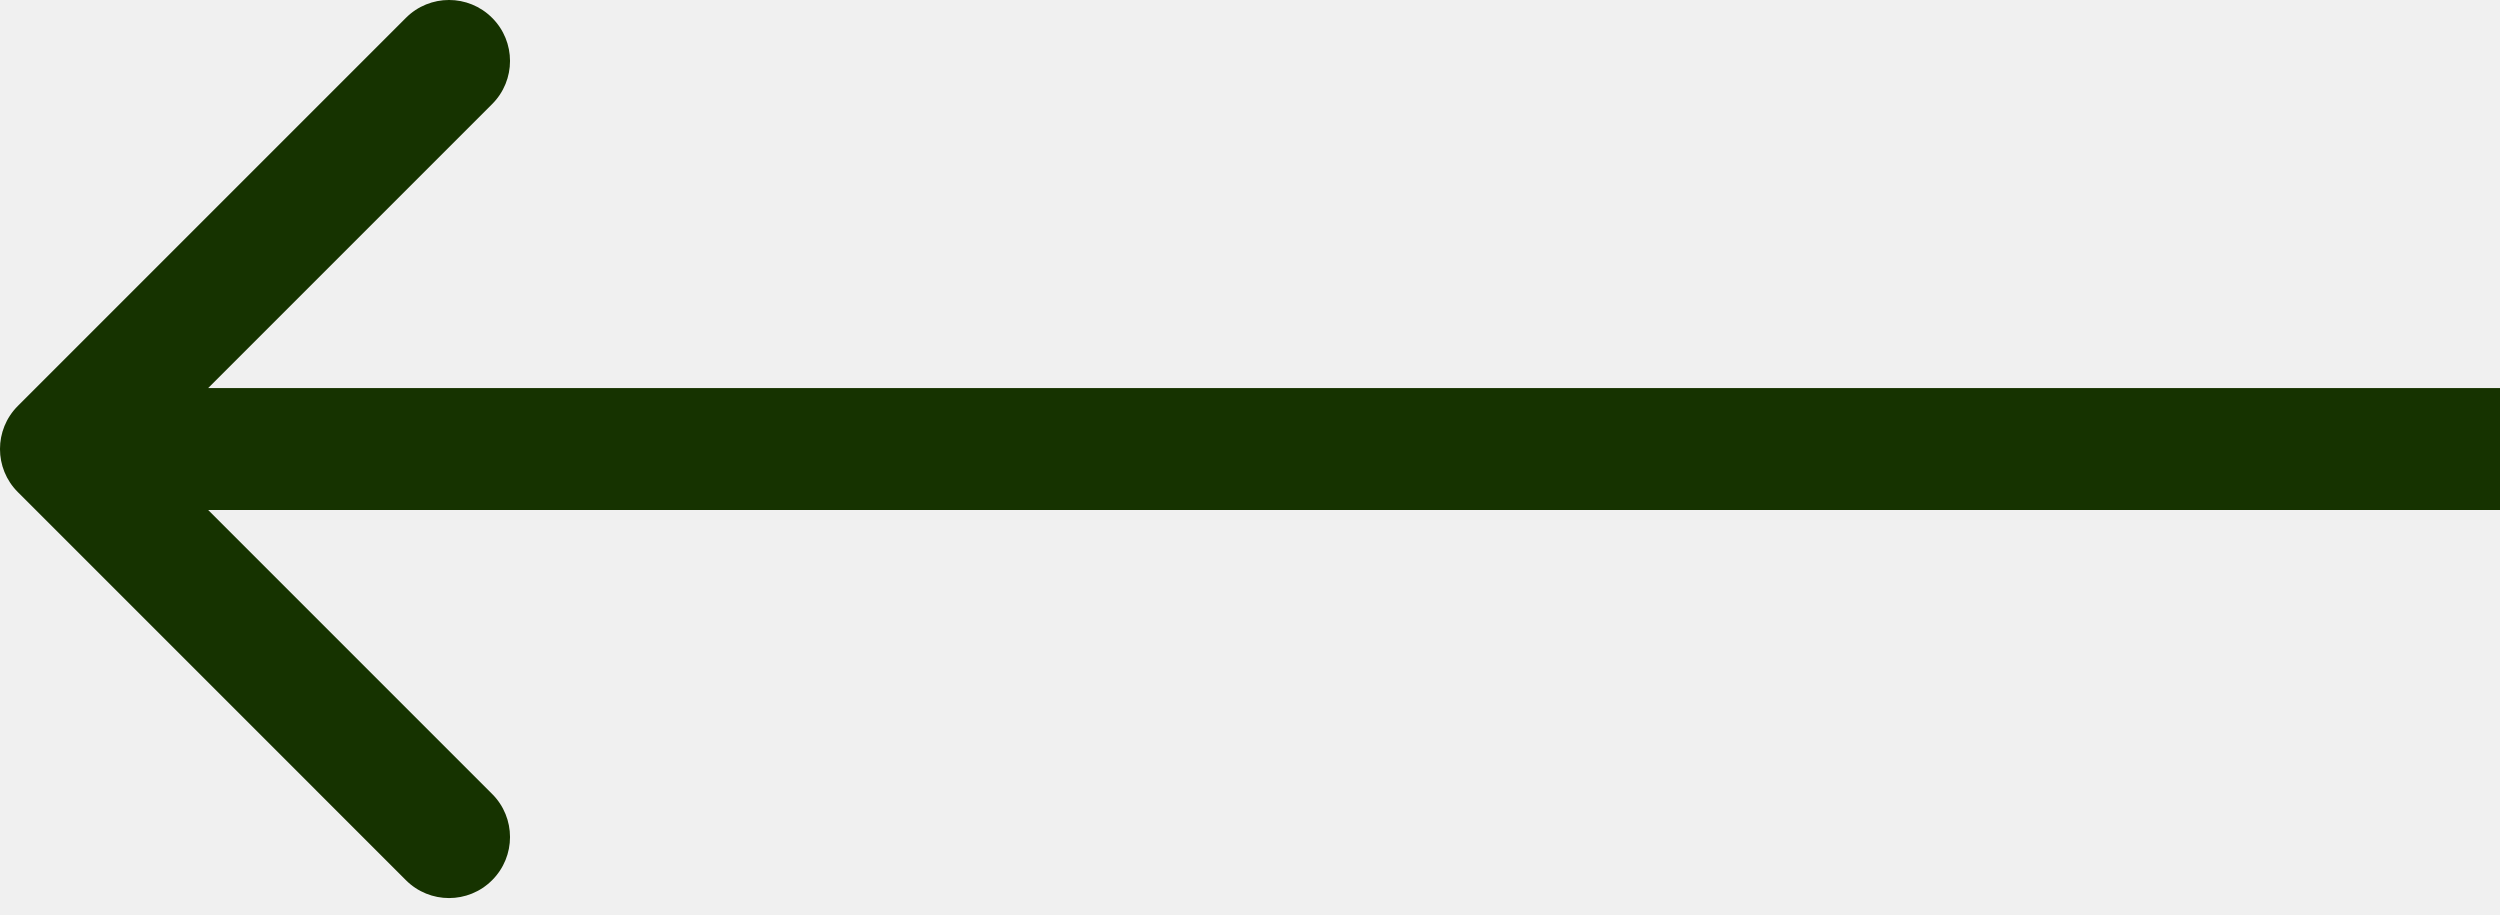
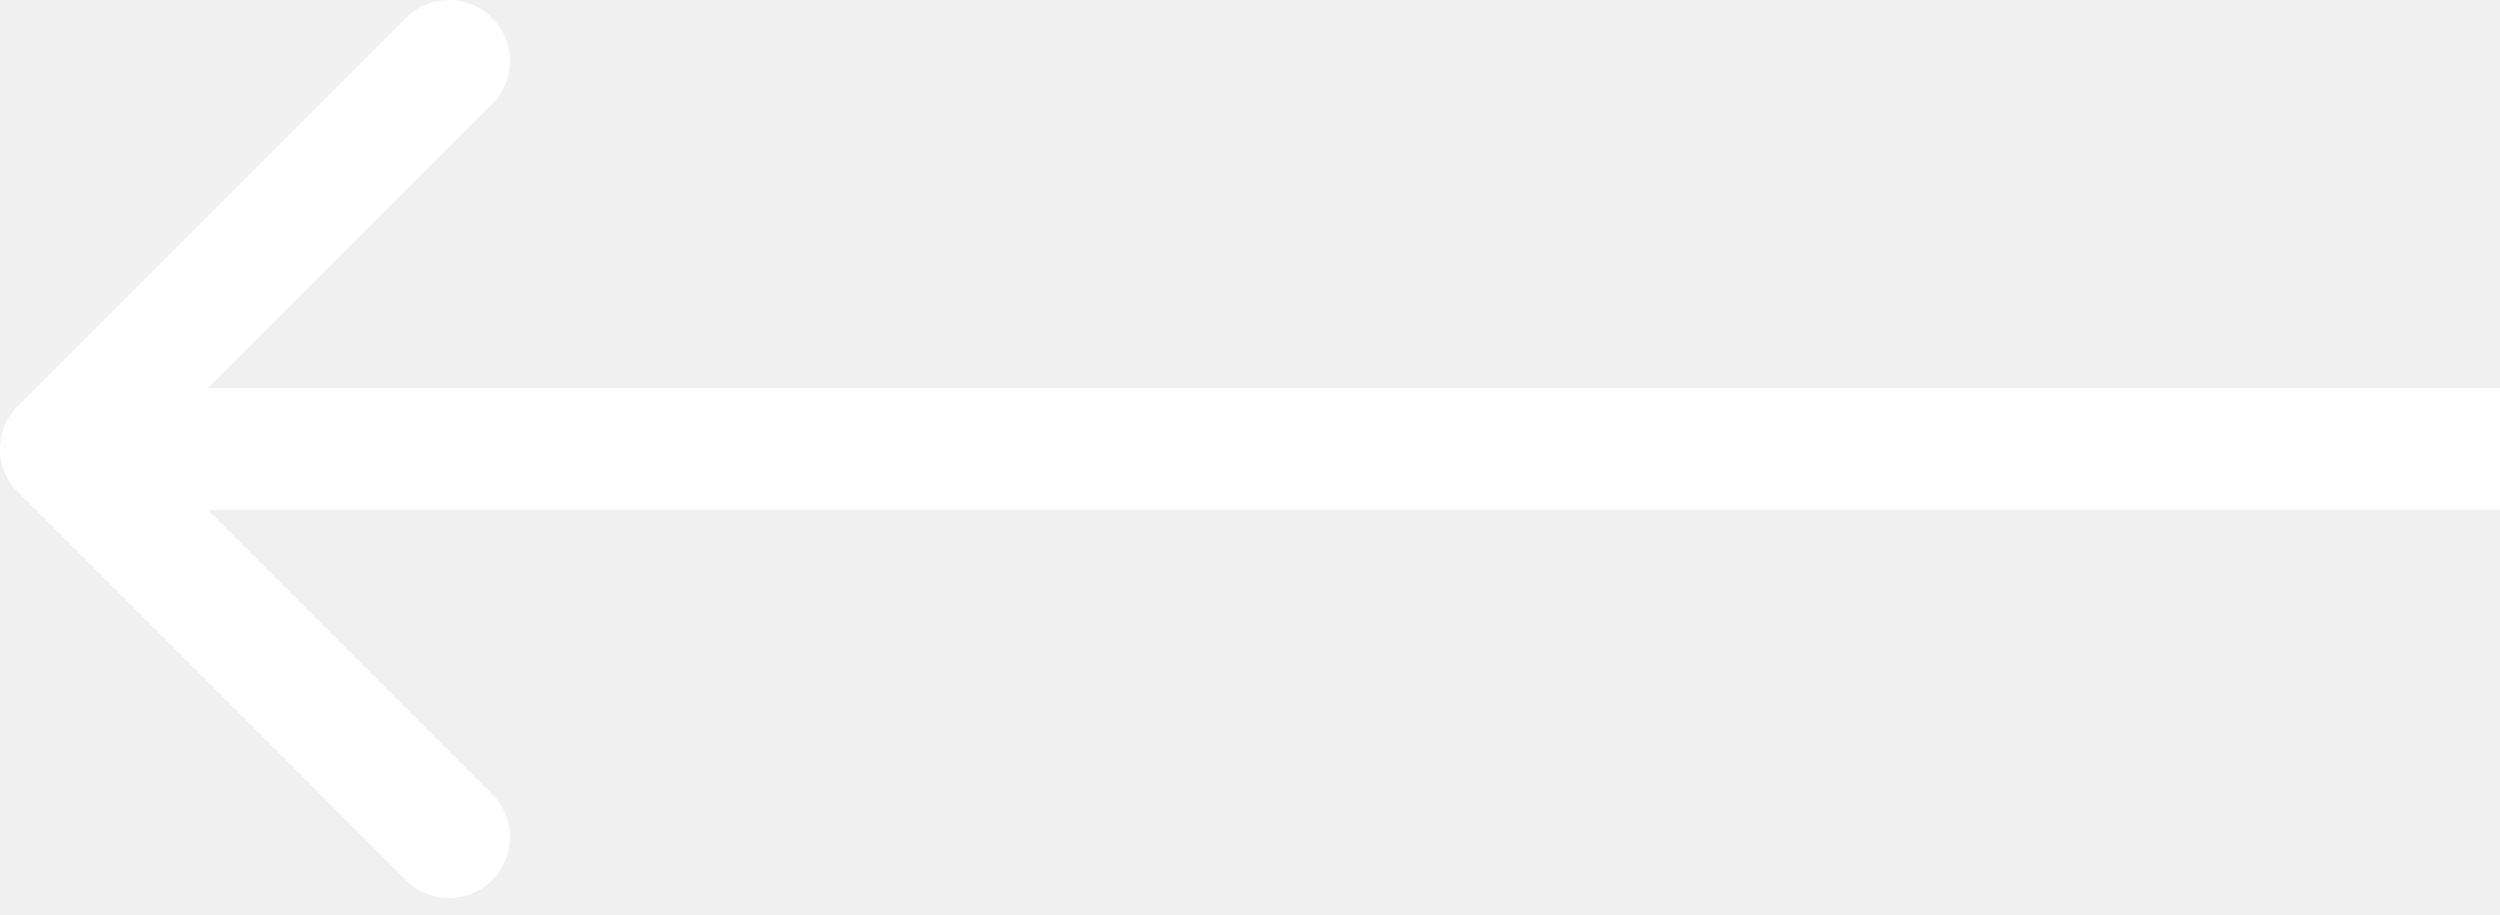
<svg xmlns="http://www.w3.org/2000/svg" width="41" height="15" viewBox="0 0 41 15" fill="none">
-   <path fill-rule="evenodd" clip-rule="evenodd" d="M0.293 8.071C-0.098 7.681 -0.098 7.047 0.293 6.657L6.657 0.293C7.047 -0.098 7.681 -0.098 8.071 0.293C8.462 0.683 8.462 1.317 8.071 1.707L3.414 6.364H41V8.364H3.414L8.071 13.021C8.462 13.411 8.462 14.044 8.071 14.435C7.681 14.826 7.047 14.826 6.657 14.435L0.293 8.071Z" fill="#163300" />
+   <path fill-rule="evenodd" clip-rule="evenodd" d="M0.293 8.071C-0.098 7.681 -0.098 7.047 0.293 6.657L6.657 0.293C7.047 -0.098 7.681 -0.098 8.071 0.293C8.462 0.683 8.462 1.317 8.071 1.707L3.414 6.364H41V8.364H3.414L8.071 13.021C8.462 13.411 8.462 14.044 8.071 14.435C7.681 14.826 7.047 14.826 6.657 14.435L0.293 8.071Z" fill="#ffffff" />
</svg>
